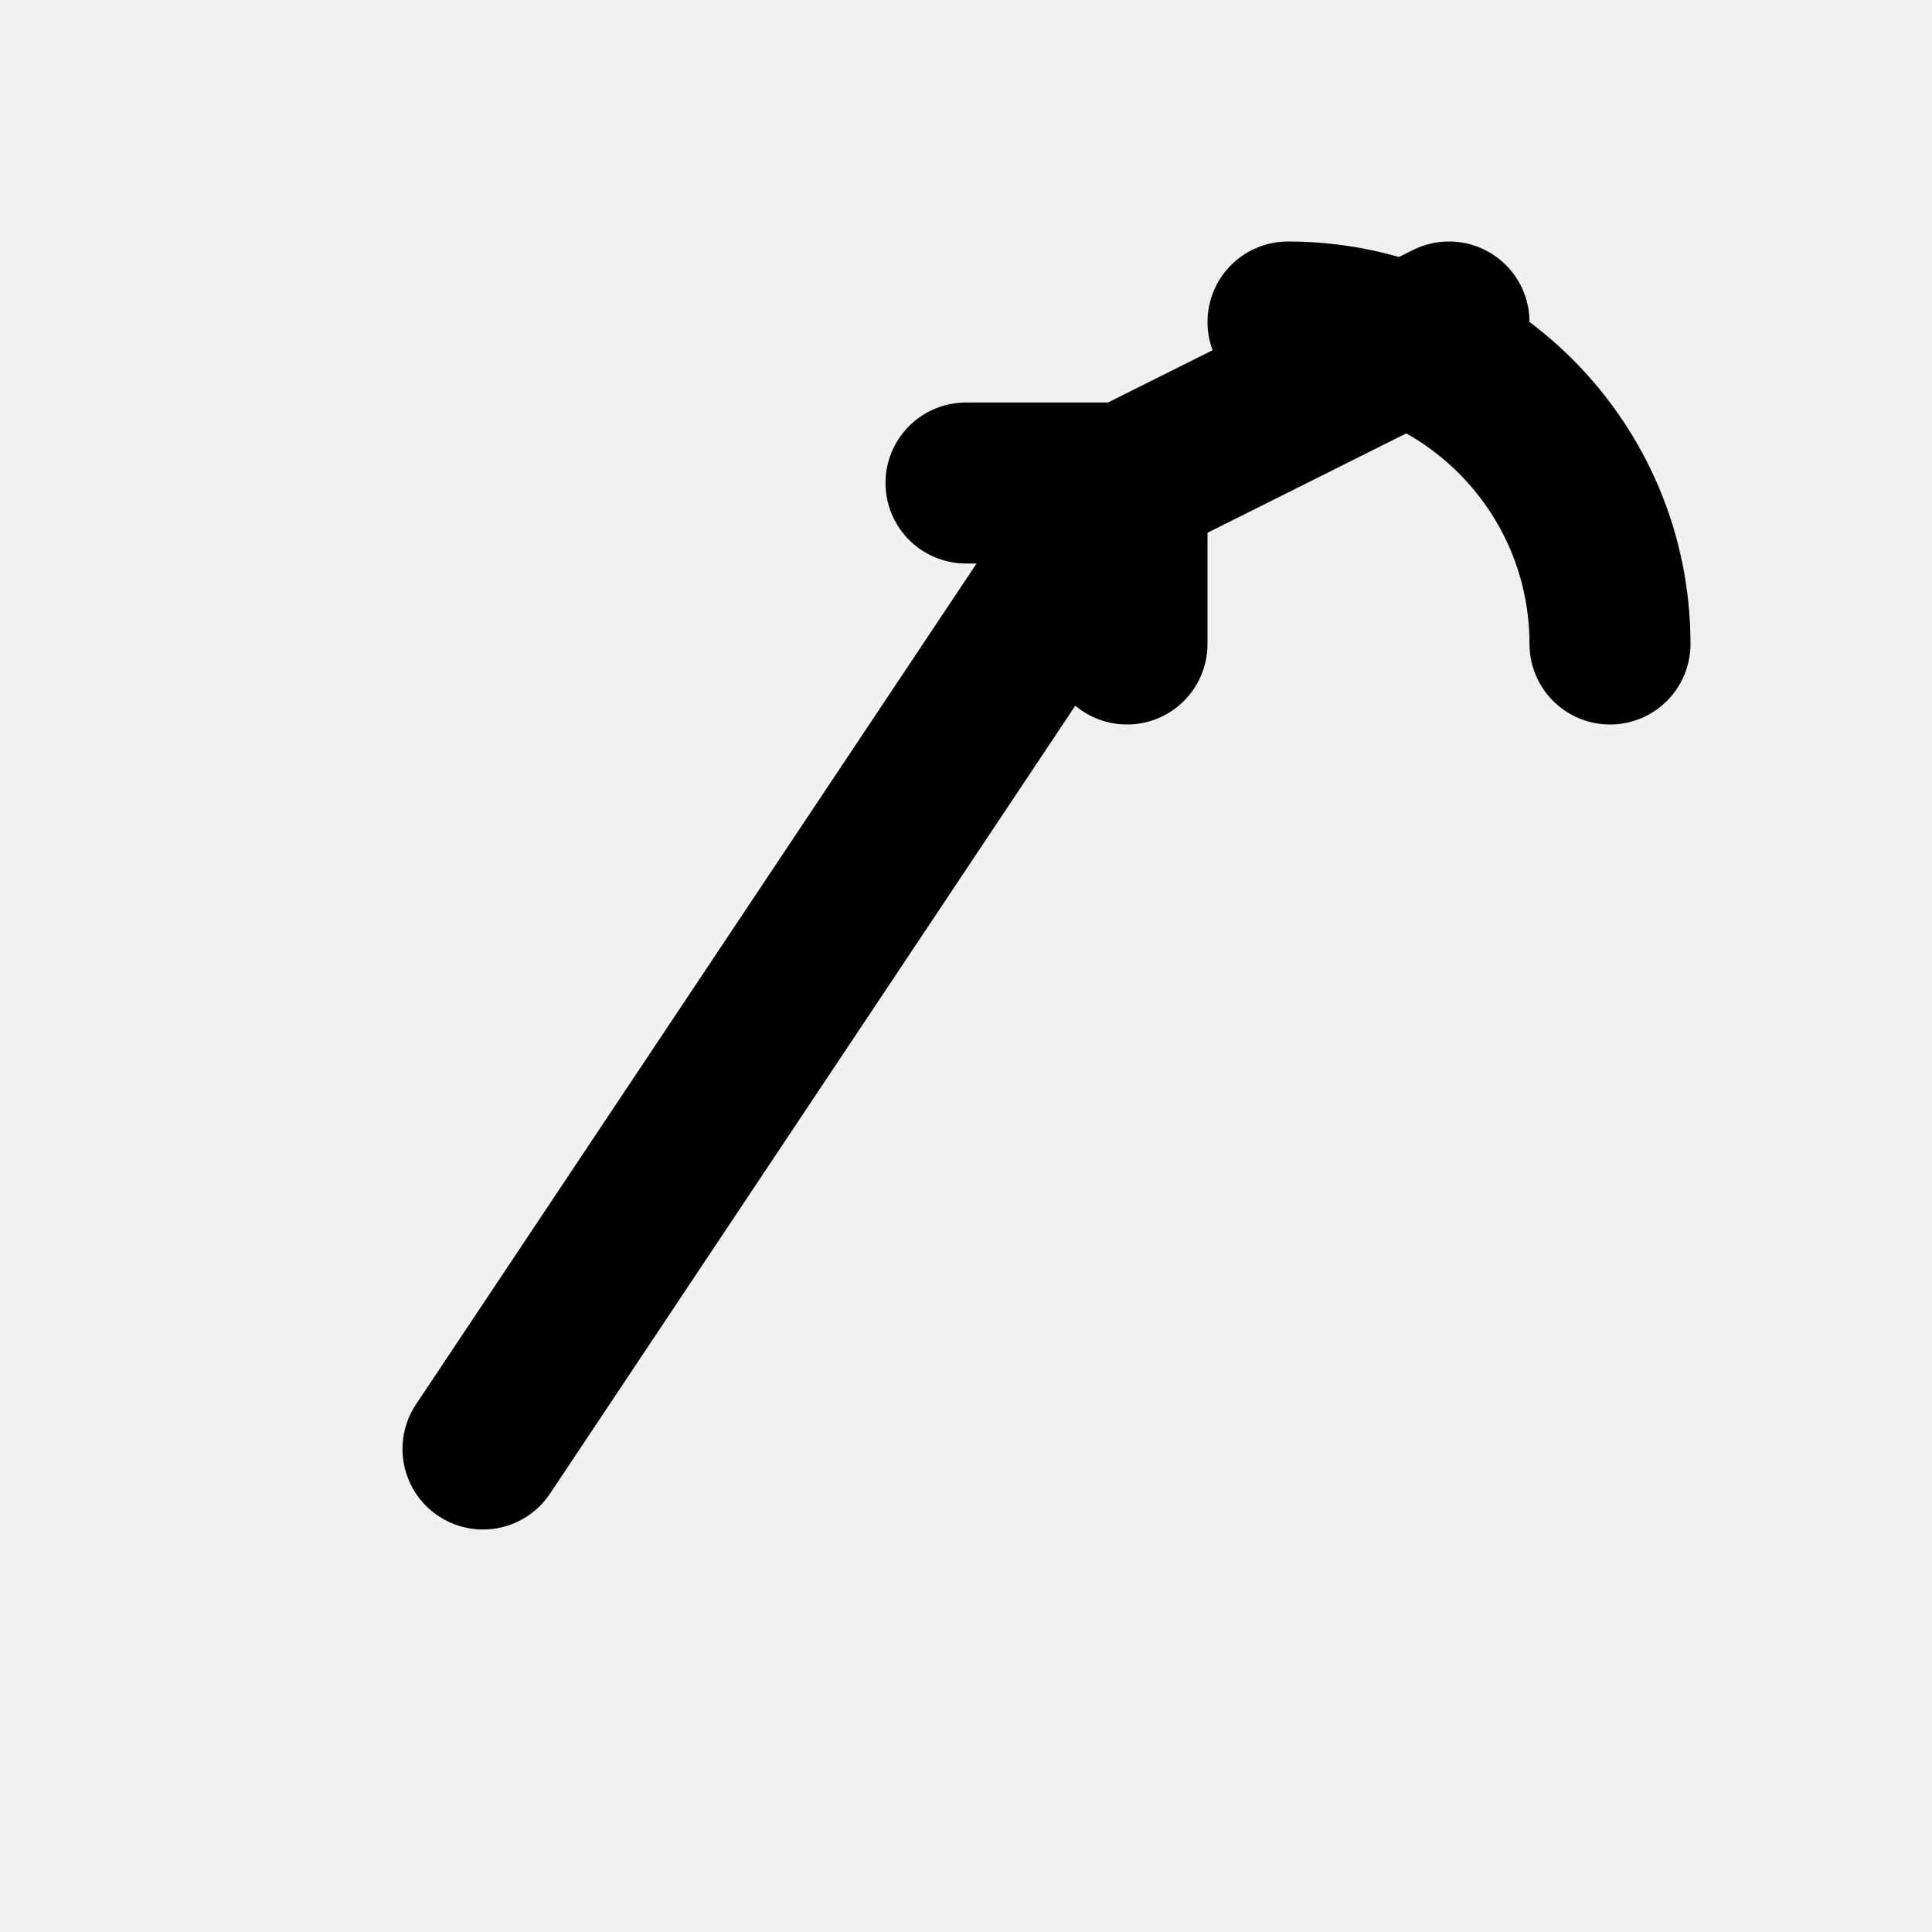
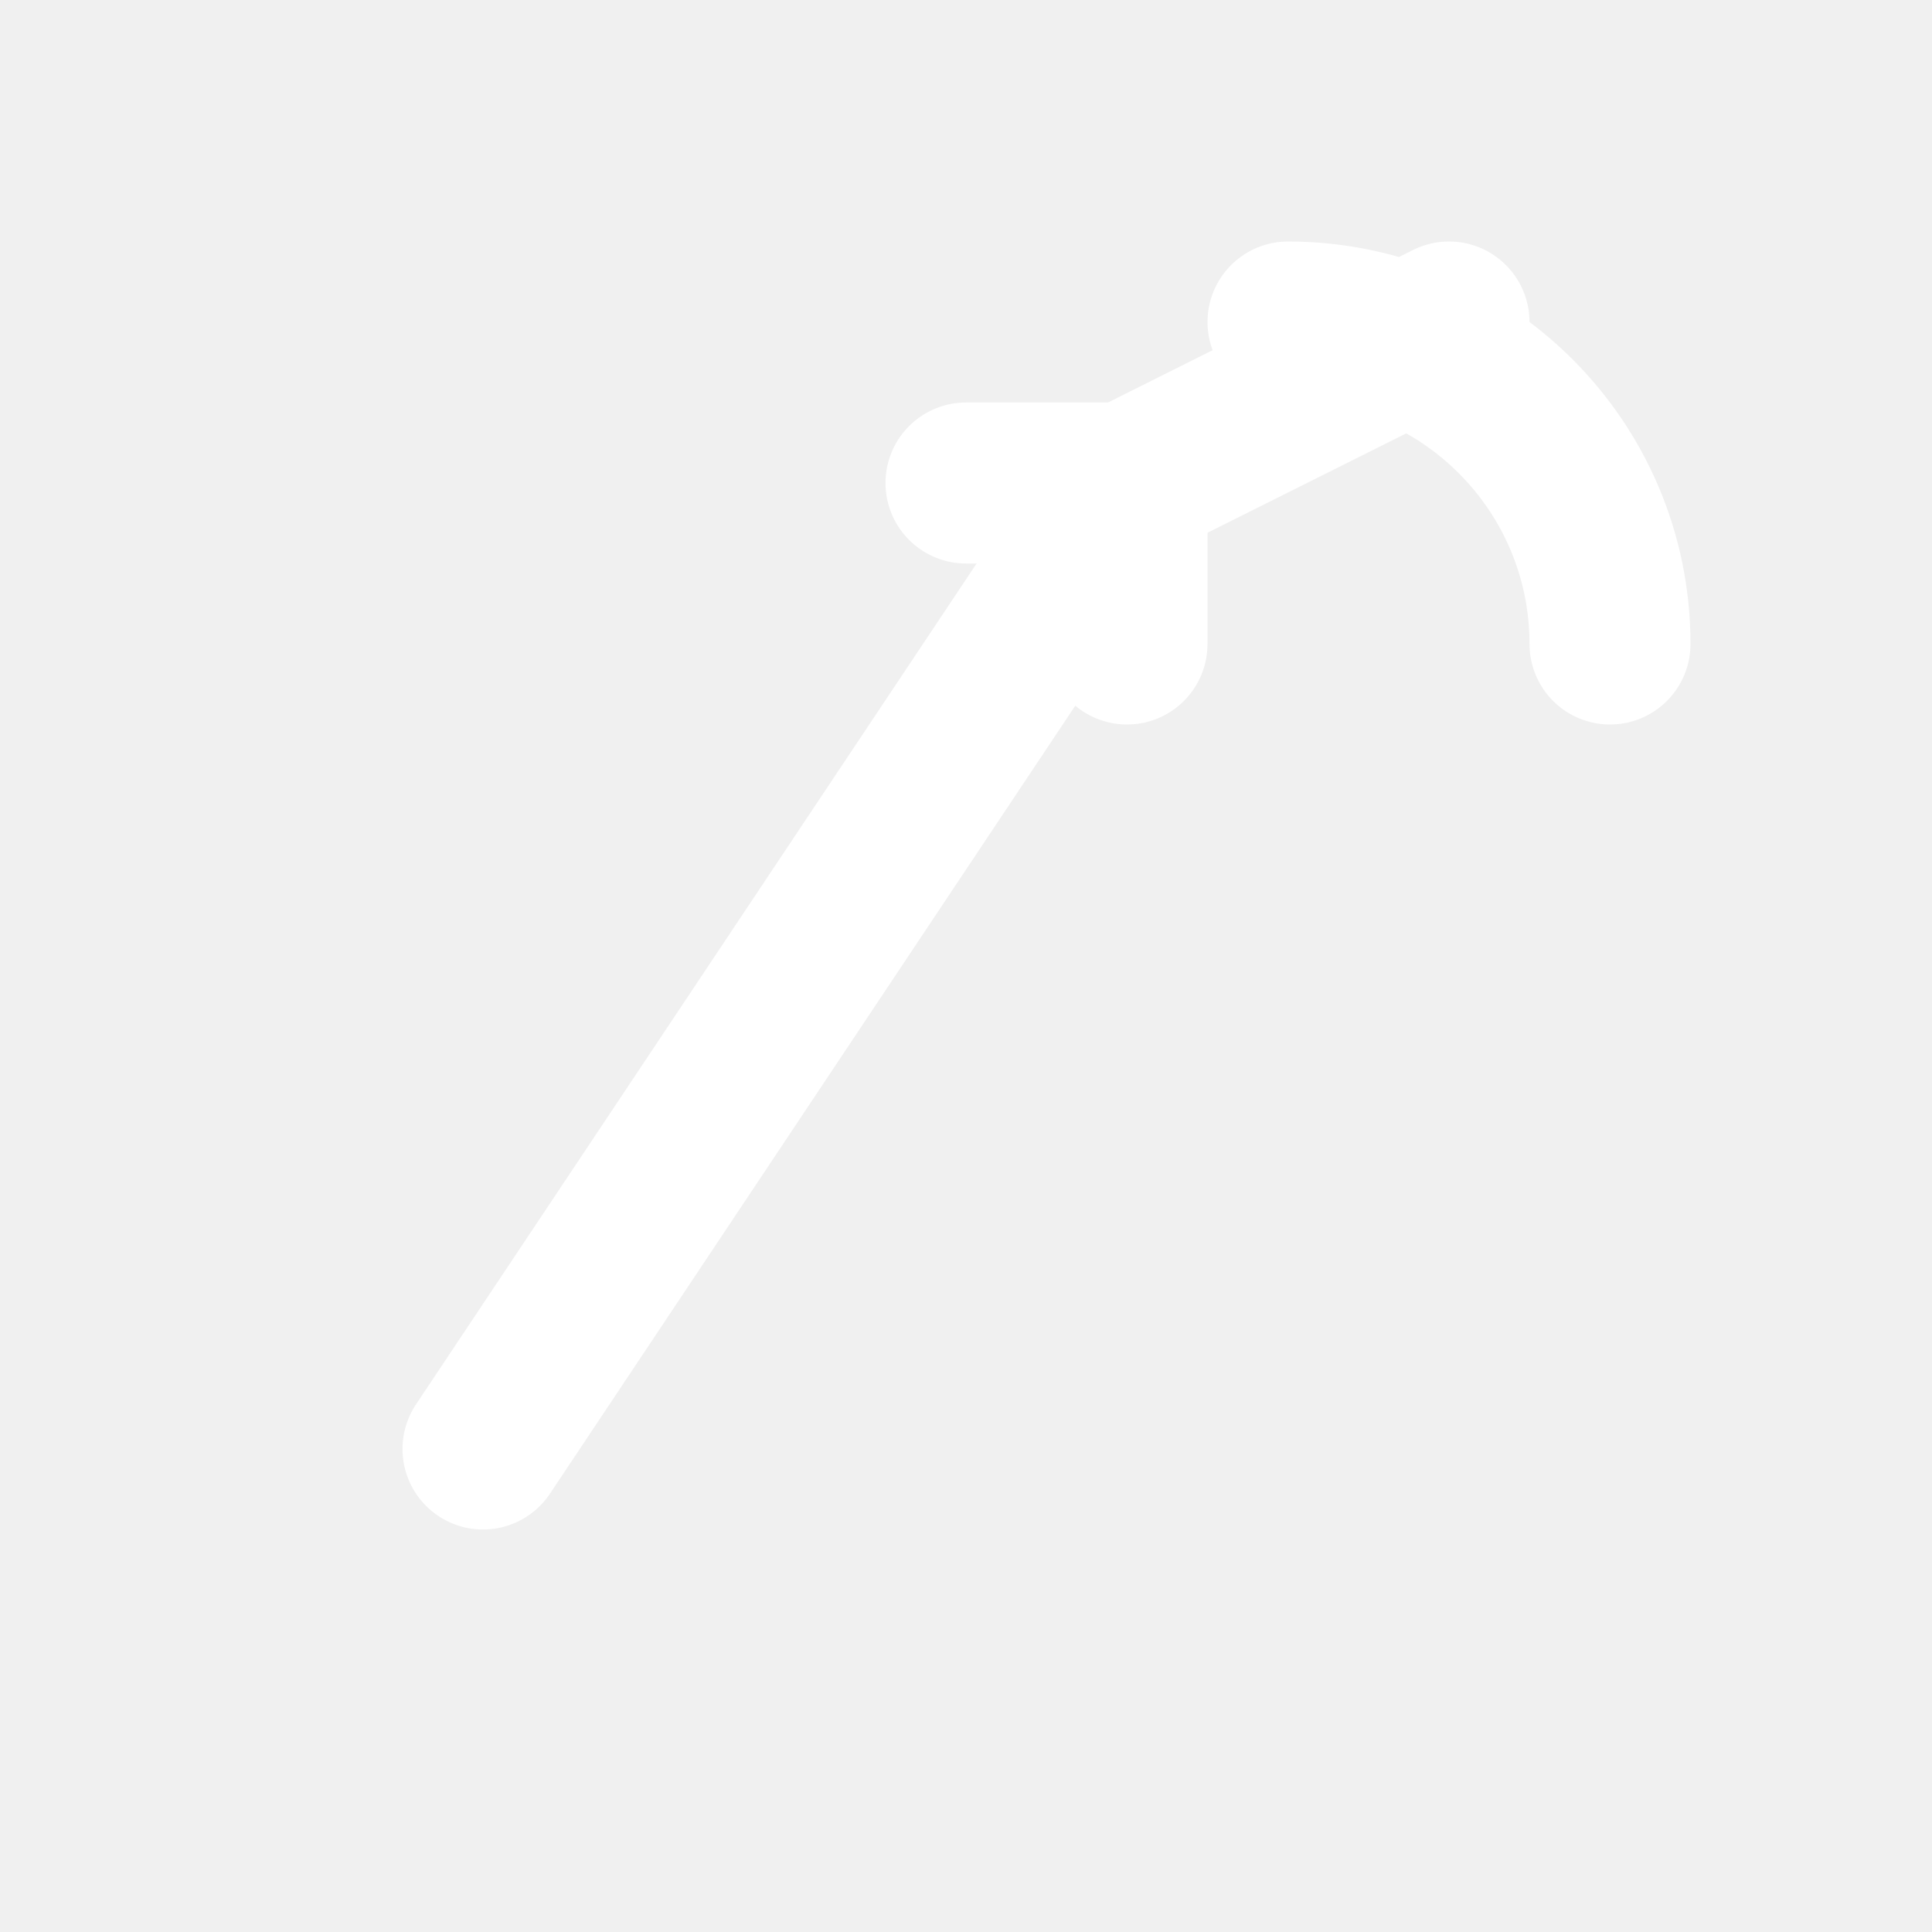
- <svg xmlns="http://www.w3.org/2000/svg" viewBox="0 0 24 24" fill="none" stroke="currentColor" stroke-width="2" stroke-linecap="round" stroke-linejoin="round">
+ <svg xmlns="http://www.w3.org/2000/svg" viewBox="0 0 24 24" fill="none" stroke="#FFFFFF" stroke-width="2" stroke-linecap="round" stroke-linejoin="round">
  <line x1="6" y1="18" x2="14" y2="6" />
  <polyline points="12,6 14,6 14,8" />
  <path d="M 16,4 A 4,4 0 0,1 20,8" />
  <line x1="14" y1="6" x2="18" y2="4" />
</svg>
